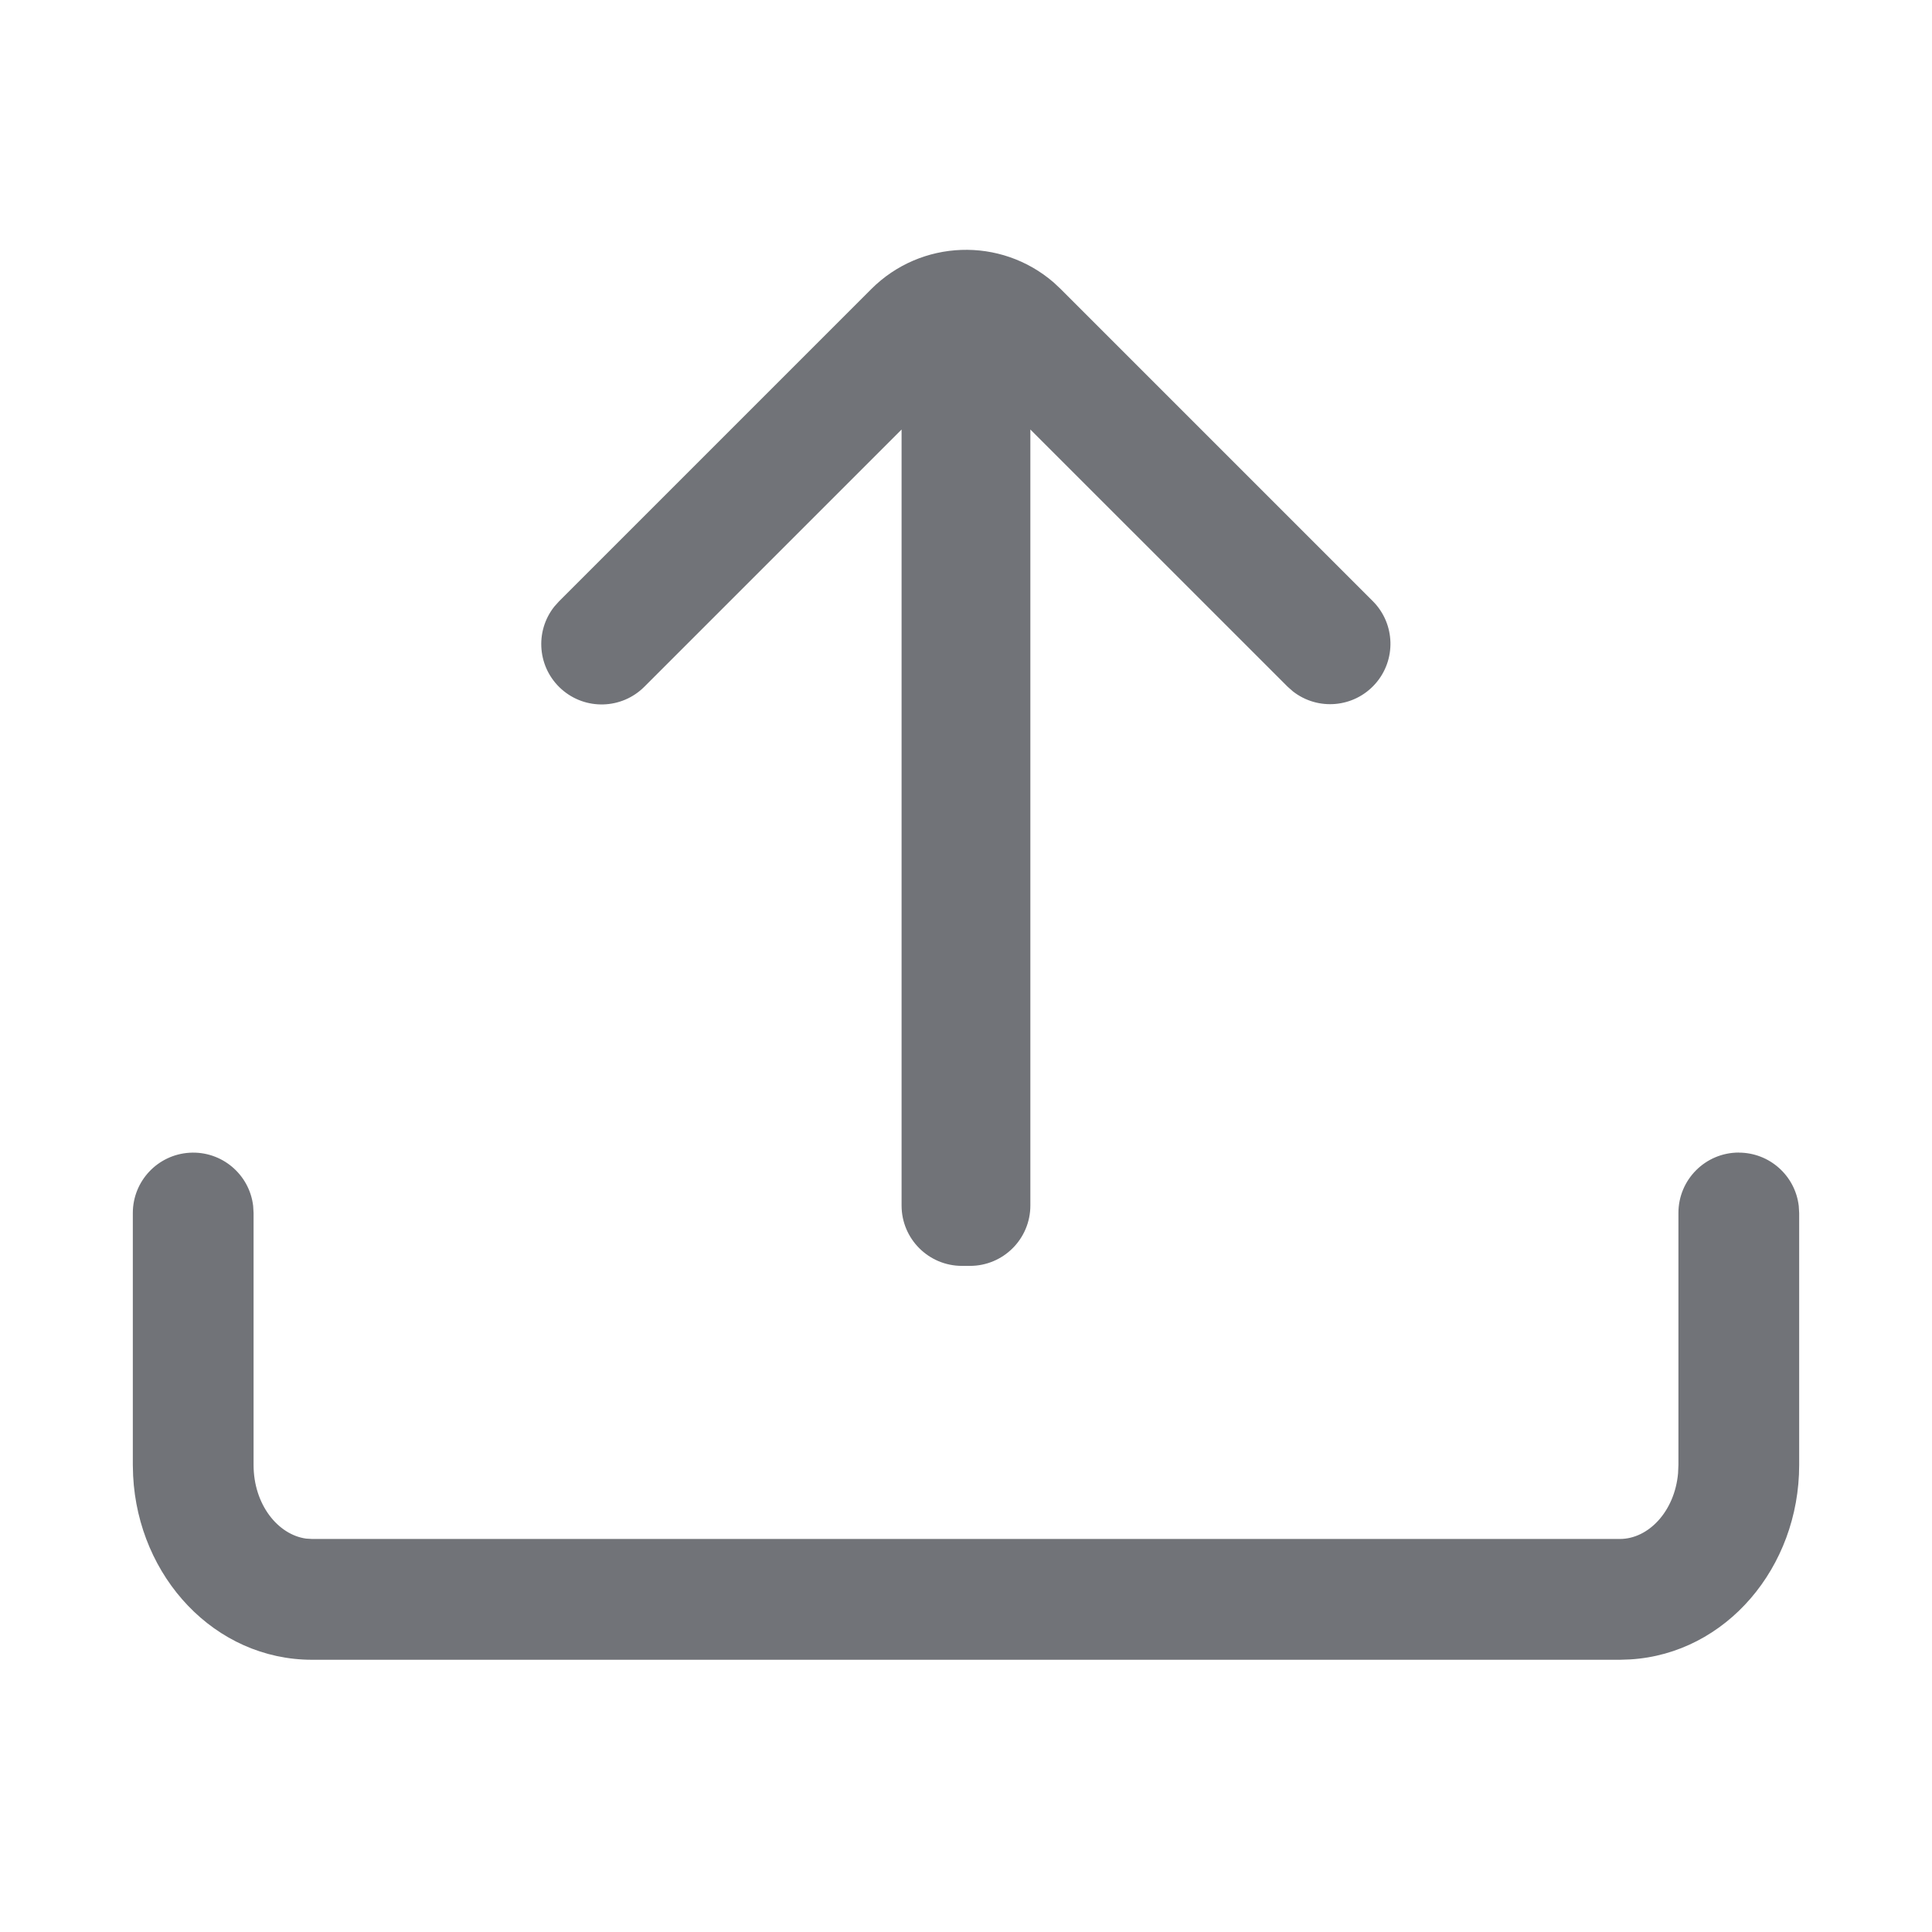
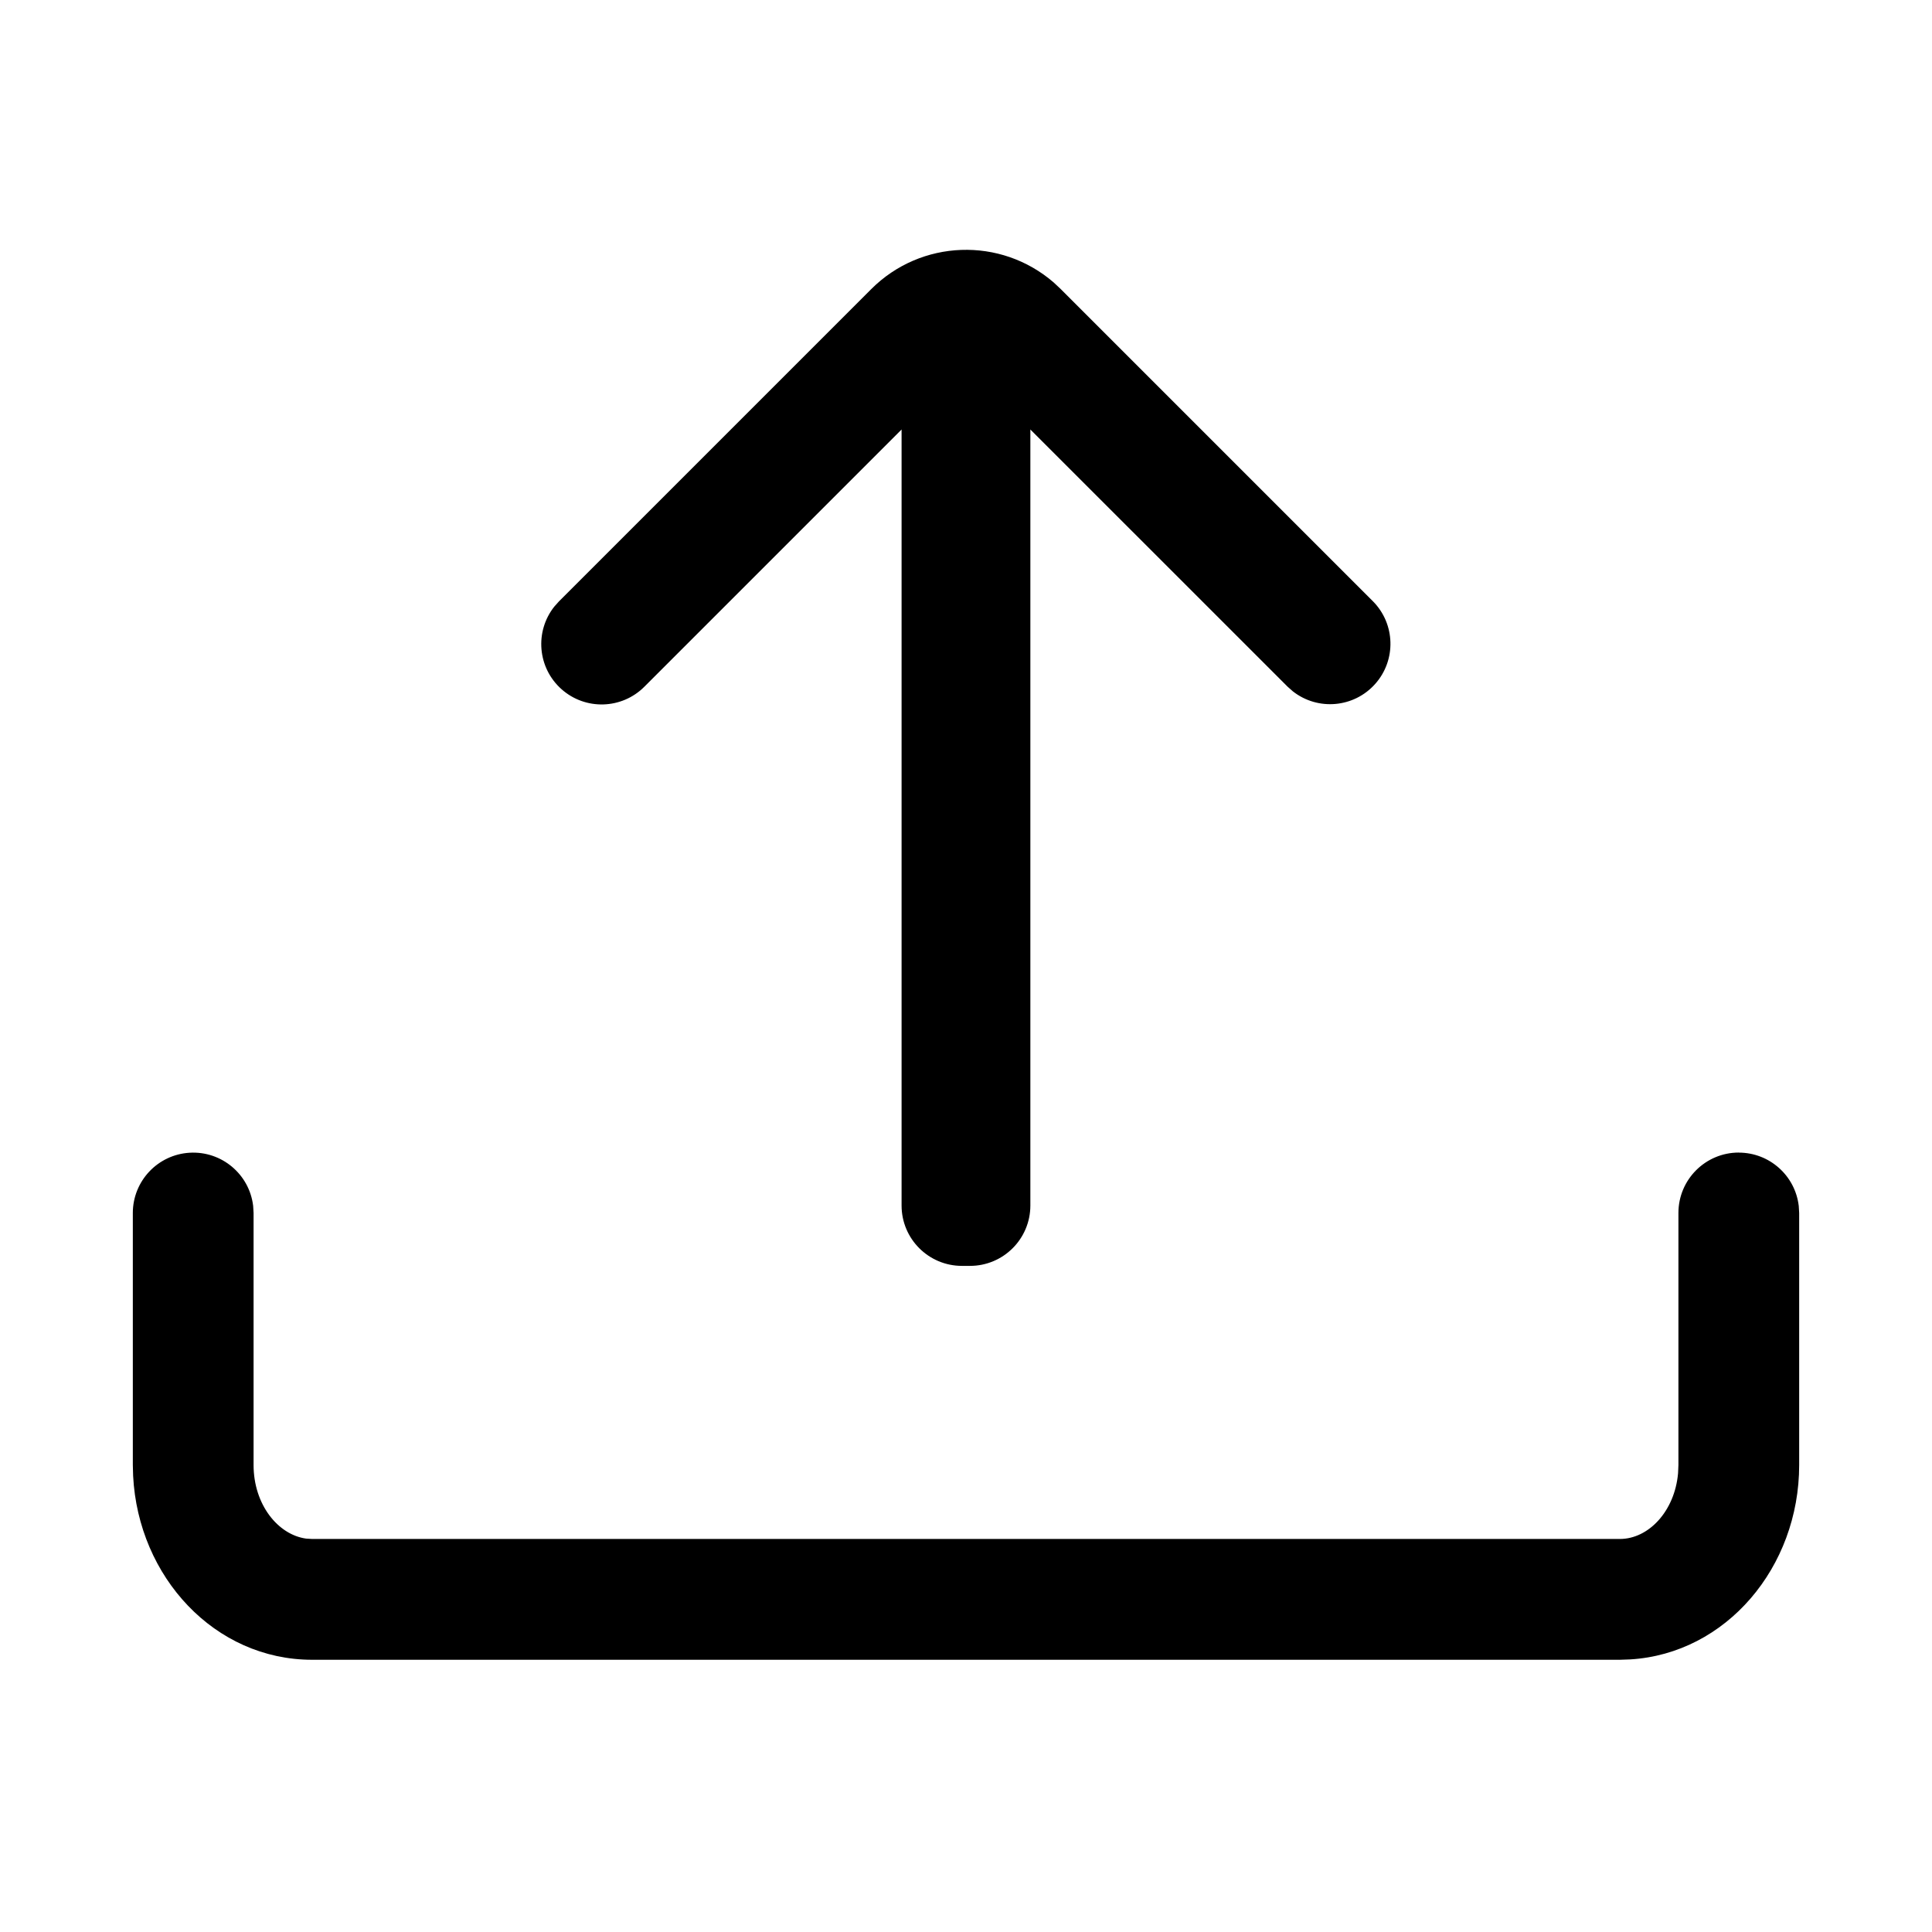
- <svg xmlns="http://www.w3.org/2000/svg" t="1608282714598" class="icon" viewBox="0 0 1024 1024" version="1.1" p-id="3685" width="200" height="200">
+ <svg xmlns="http://www.w3.org/2000/svg" class="icon" viewBox="0 0 1024 1024" width="200" height="200">
  <defs>
-     <style type="text/css" />
+     <style />
  </defs>
-   <path d="M921.6 610.912a32 32 0 0 1 31.776 28.256l0.224 3.744v133.568c0 54.272-38.784 99.968-89.536 103.04l-5.472 0.192H165.408c-51.552 0-92.128-43.84-94.848-97.472l-0.16-5.76V642.88a32 32 0 0 1 63.776-3.744l0.224 3.744v133.568c0 20.992 12.896 36.96 27.808 39.04l3.2 0.192h693.184c15.104 0 29.024-14.592 30.816-34.816l0.192-4.416V642.88a32 32 0 0 1 32-32zM558.496 149.728l3.712 3.488 165.504 165.504a32 32 0 0 1-42.464 47.712l-2.784-2.464-136.352-136.32v411.296a32 32 0 0 1-32 32h-4.256a32 32 0 0 1-32-32V227.648l-136.32 136.32a32 32 0 0 1-47.744-42.464l2.496-2.784 165.504-165.504a71.04 71.04 0 0 1 96.704-3.488z" fill="#717378" p-id="3686" />
+   <path d="M921.6 610.912a32 32 0 0 1 31.776 28.256l.224 3.744V776.48c0 54.272-38.784 99.968-89.536 103.04l-5.472.192H165.408c-51.552 0-92.128-43.84-94.848-97.472l-.16-5.76v-133.6a32 32 0 0 1 63.776-3.744l.224 3.744v133.568c0 20.992 12.896 36.96 27.808 39.04l3.2.192h693.184c15.104 0 29.024-14.592 30.816-34.816l.192-4.416V642.88a32 32 0 0 1 32-32zM558.496 149.728l3.712 3.488L727.712 318.72a32 32 0 0 1-42.464 47.712l-2.784-2.464-136.352-136.32v411.296a32 32 0 0 1-32 32h-4.256a32 32 0 0 1-32-32V227.648l-136.32 136.32a32 32 0 0 1-47.744-42.464l2.496-2.784 165.504-165.504a71.04 71.04 0 0 1 96.704-3.488z" />
</svg>
